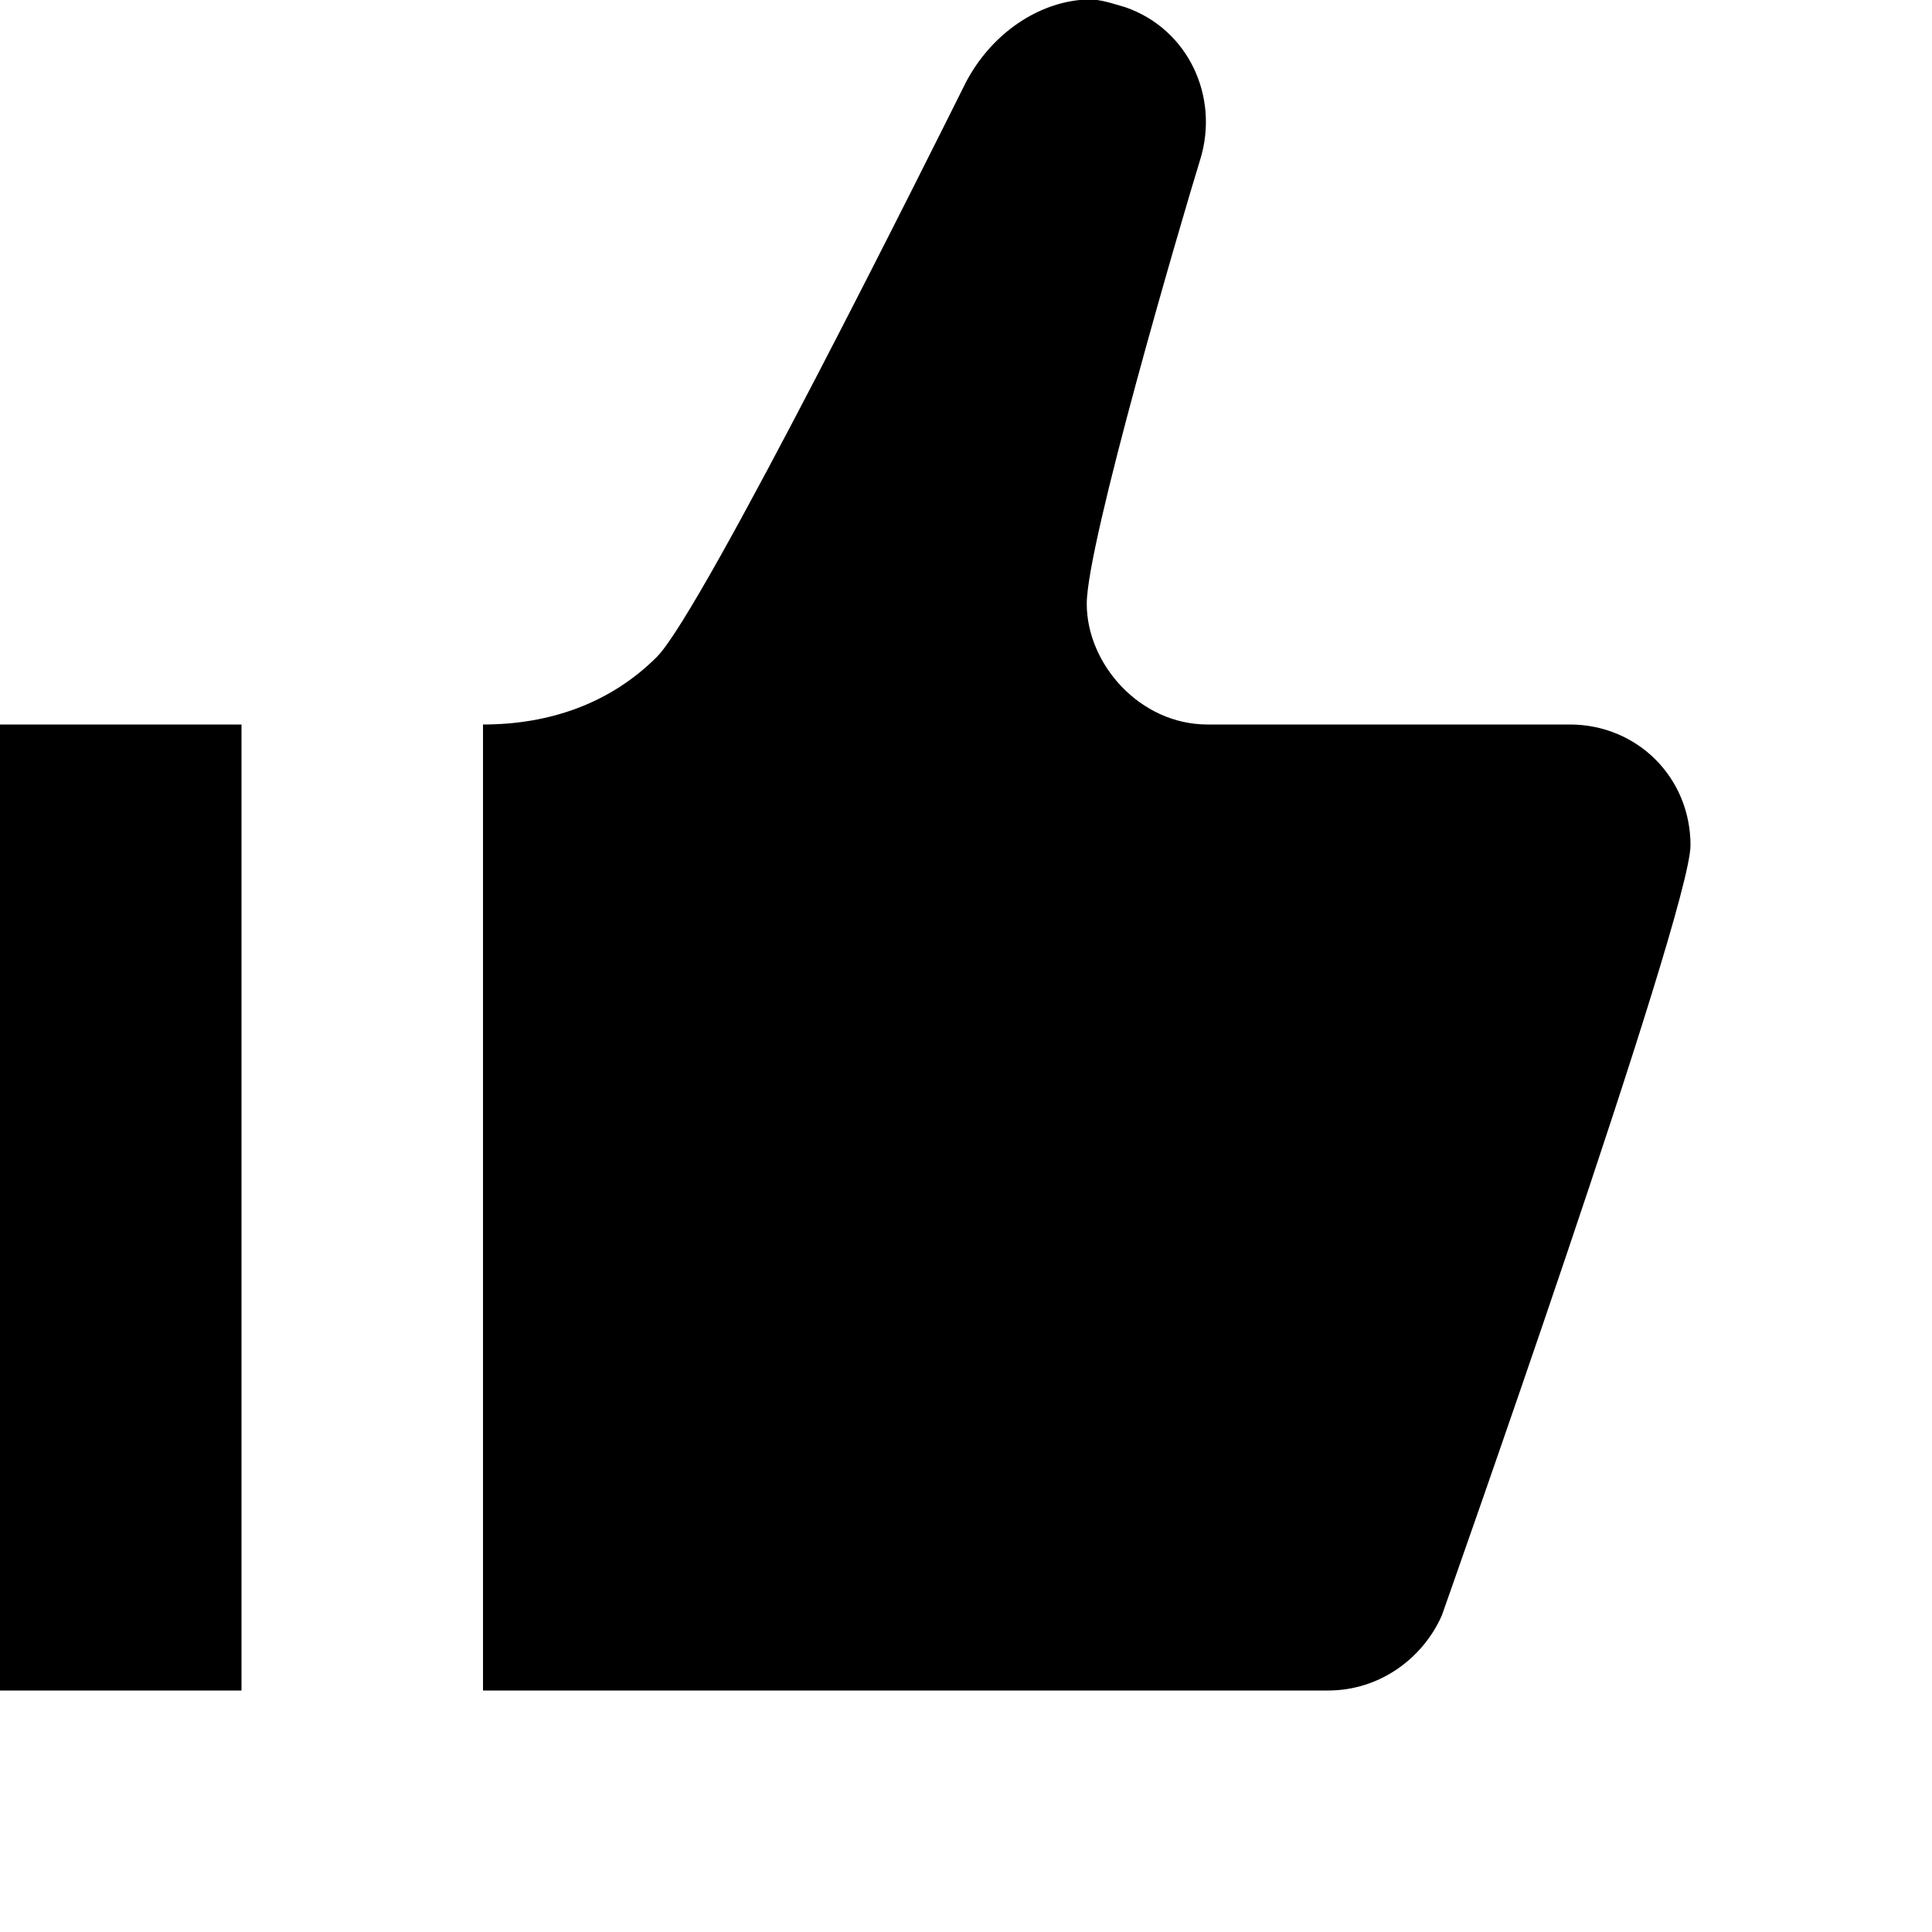
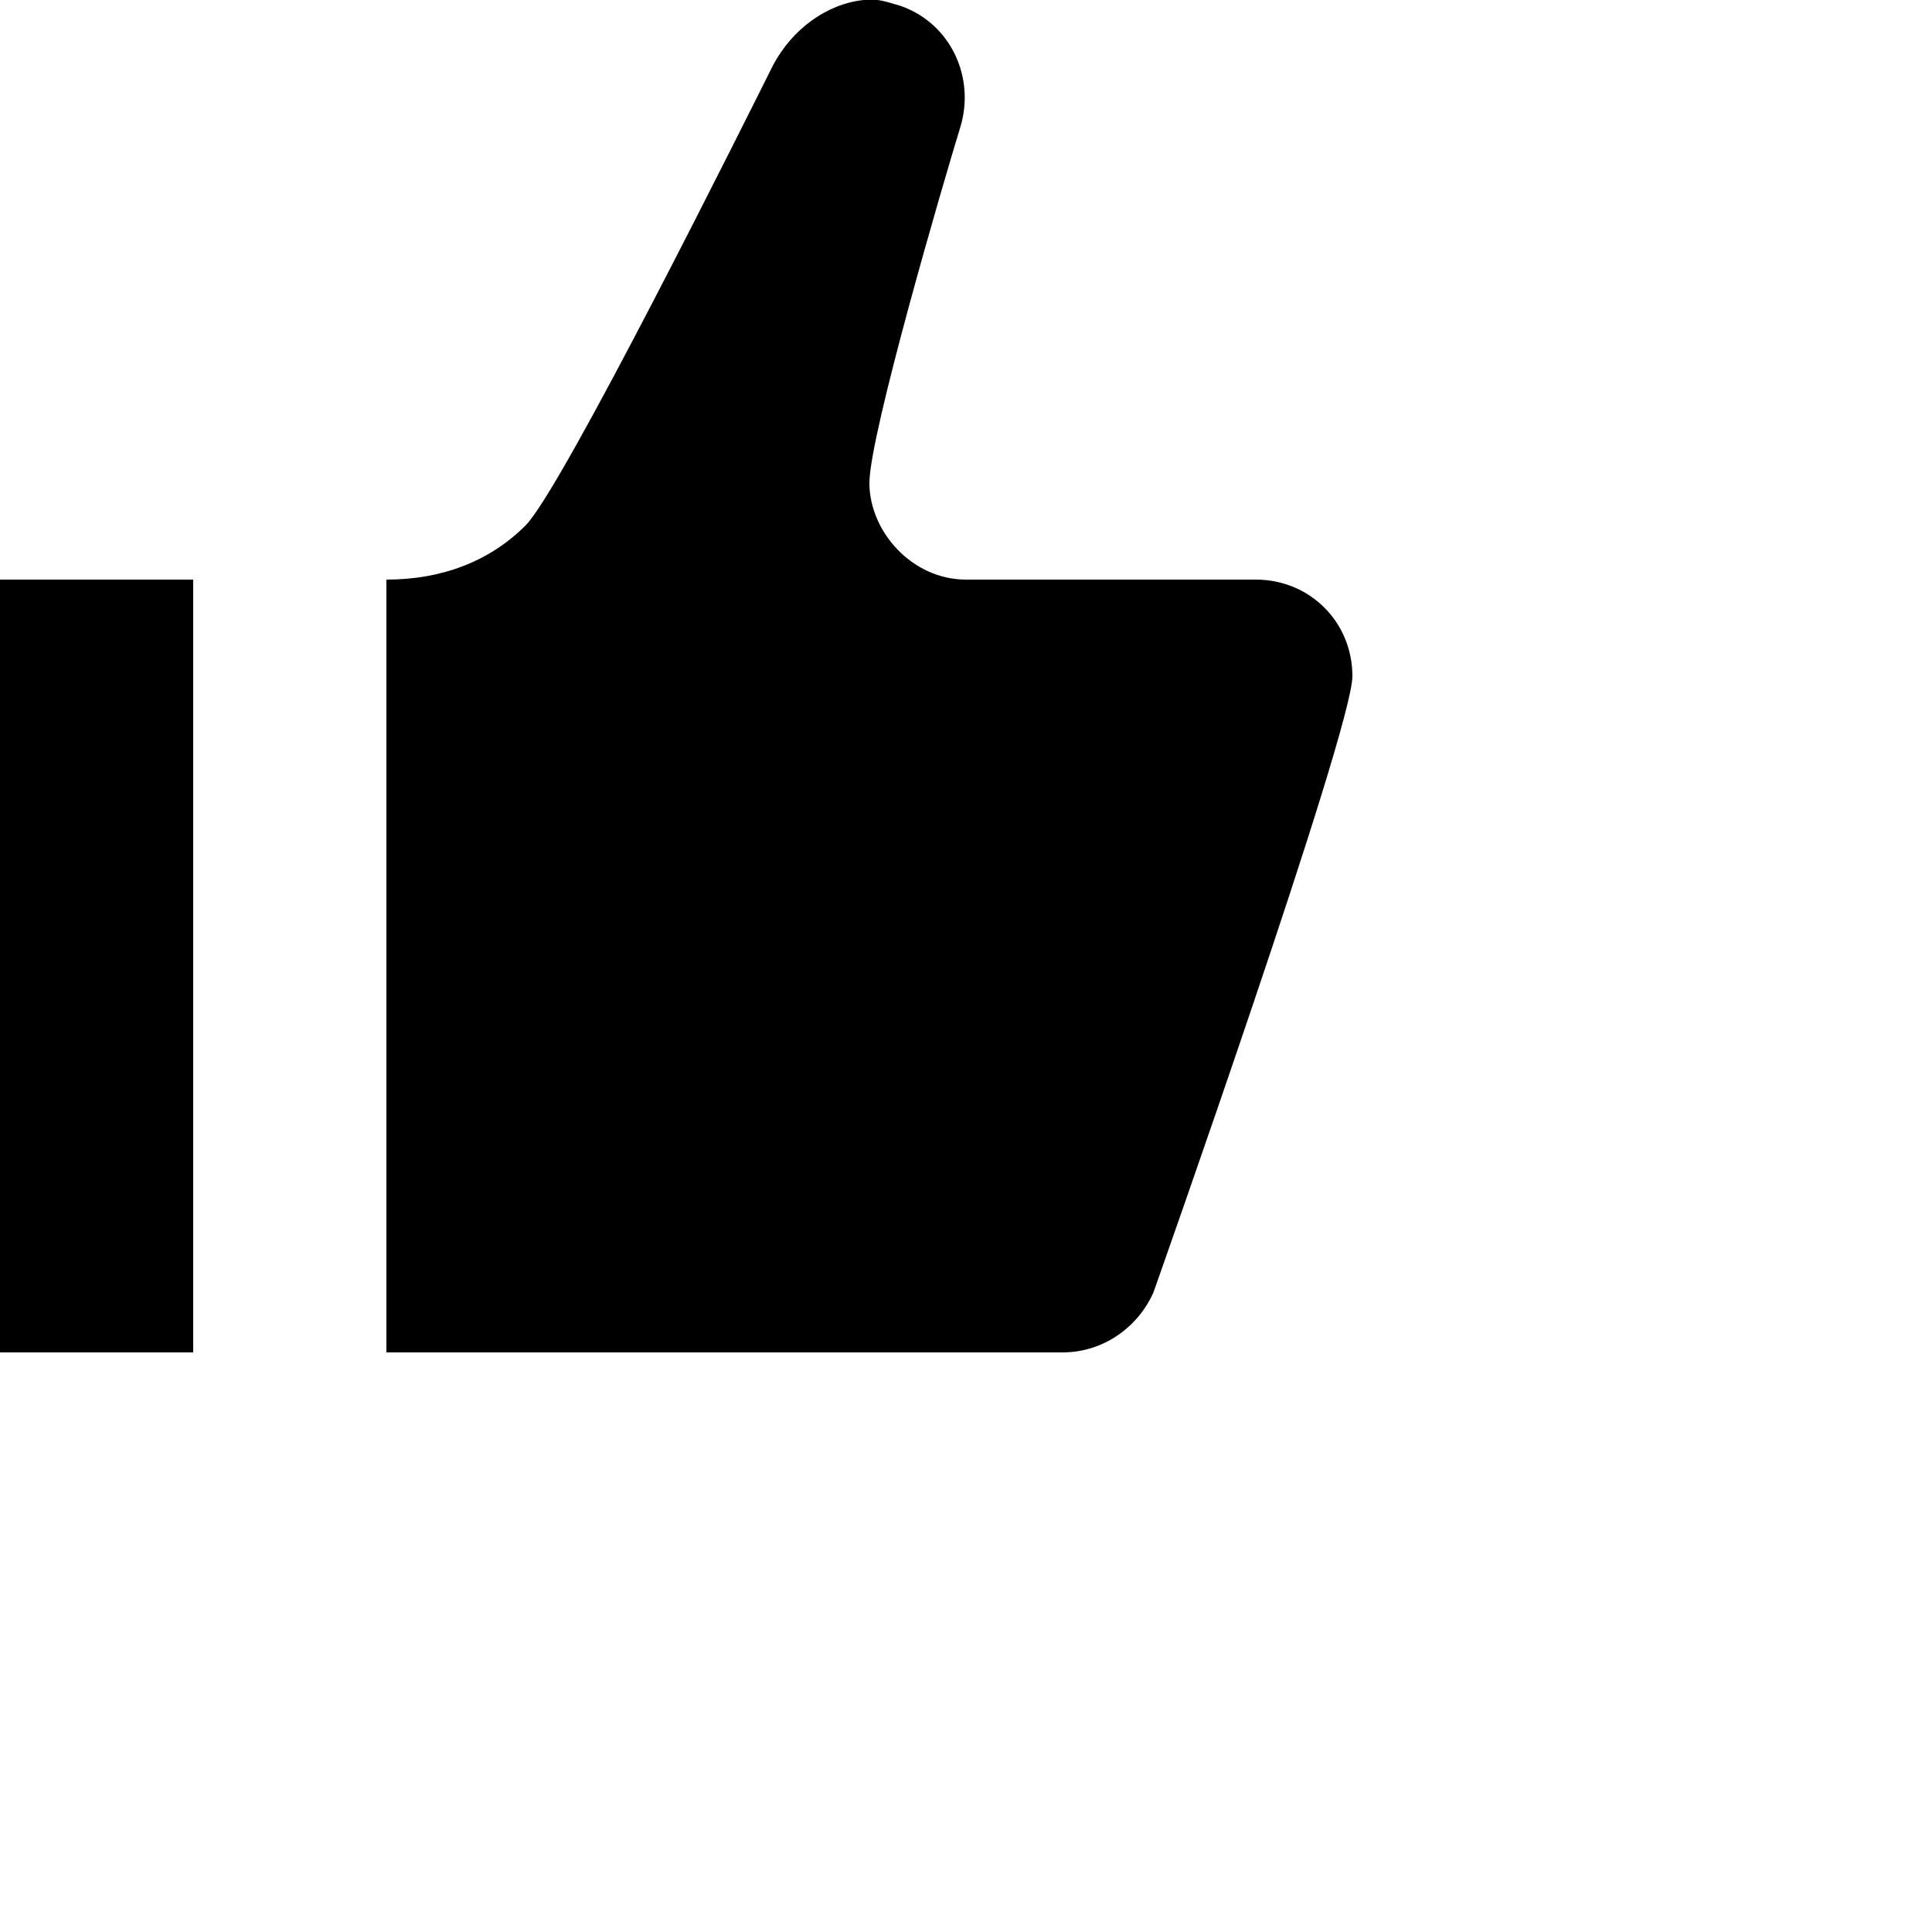
- <svg xmlns="http://www.w3.org/2000/svg" width="8" height="8" viewBox="0 0 8 8">
+ <svg xmlns="http://www.w3.org/2000/svg" width="20" height="20" viewBox="0 0 10 10">
  <path d="M4.47 0c-.19.02-.37.15-.47.34-.13.26-1.09 2.19-1.28 2.38-.19.19-.44.28-.72.28v4h3.5c.21 0 .39-.13.47-.31 0 0 1.03-2.91 1.03-3.19 0-.28-.22-.5-.5-.5h-1.5c-.28 0-.5-.25-.5-.5s.39-1.58.47-1.84c.08-.26-.05-.54-.31-.63-.07-.02-.12-.04-.19-.03zm-4.47 3v4h1v-4h-1z" />
</svg>
